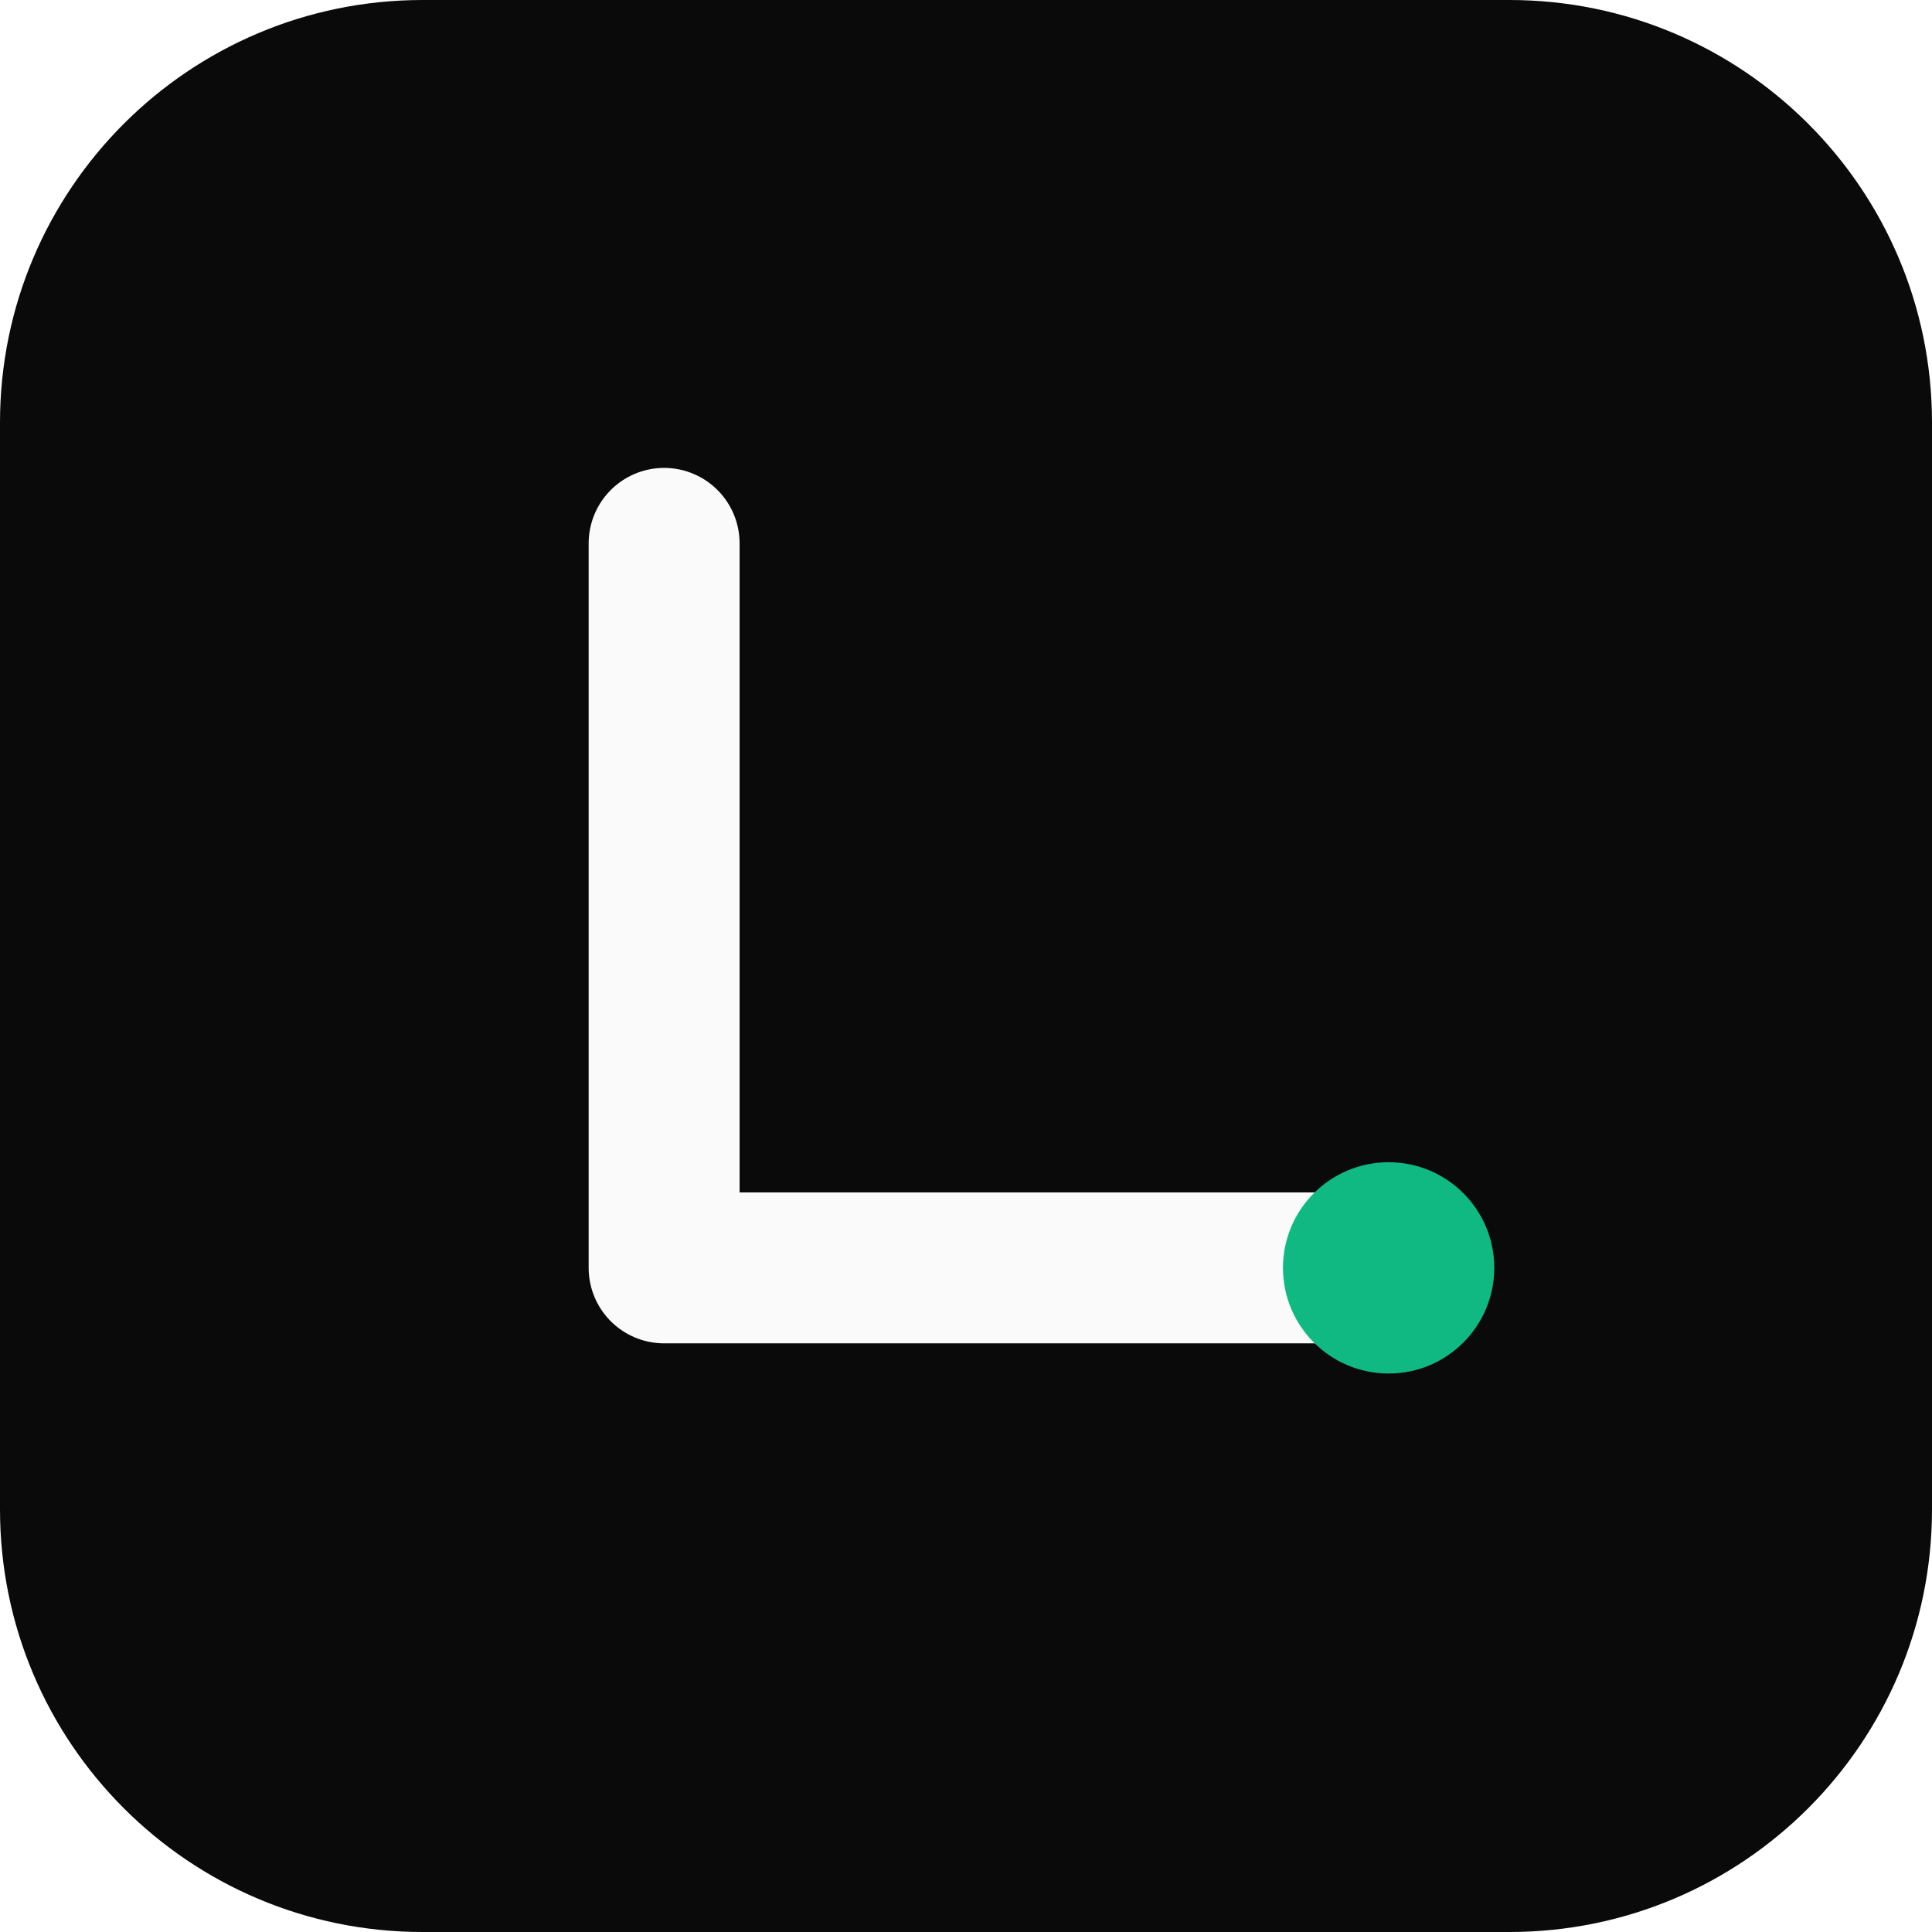
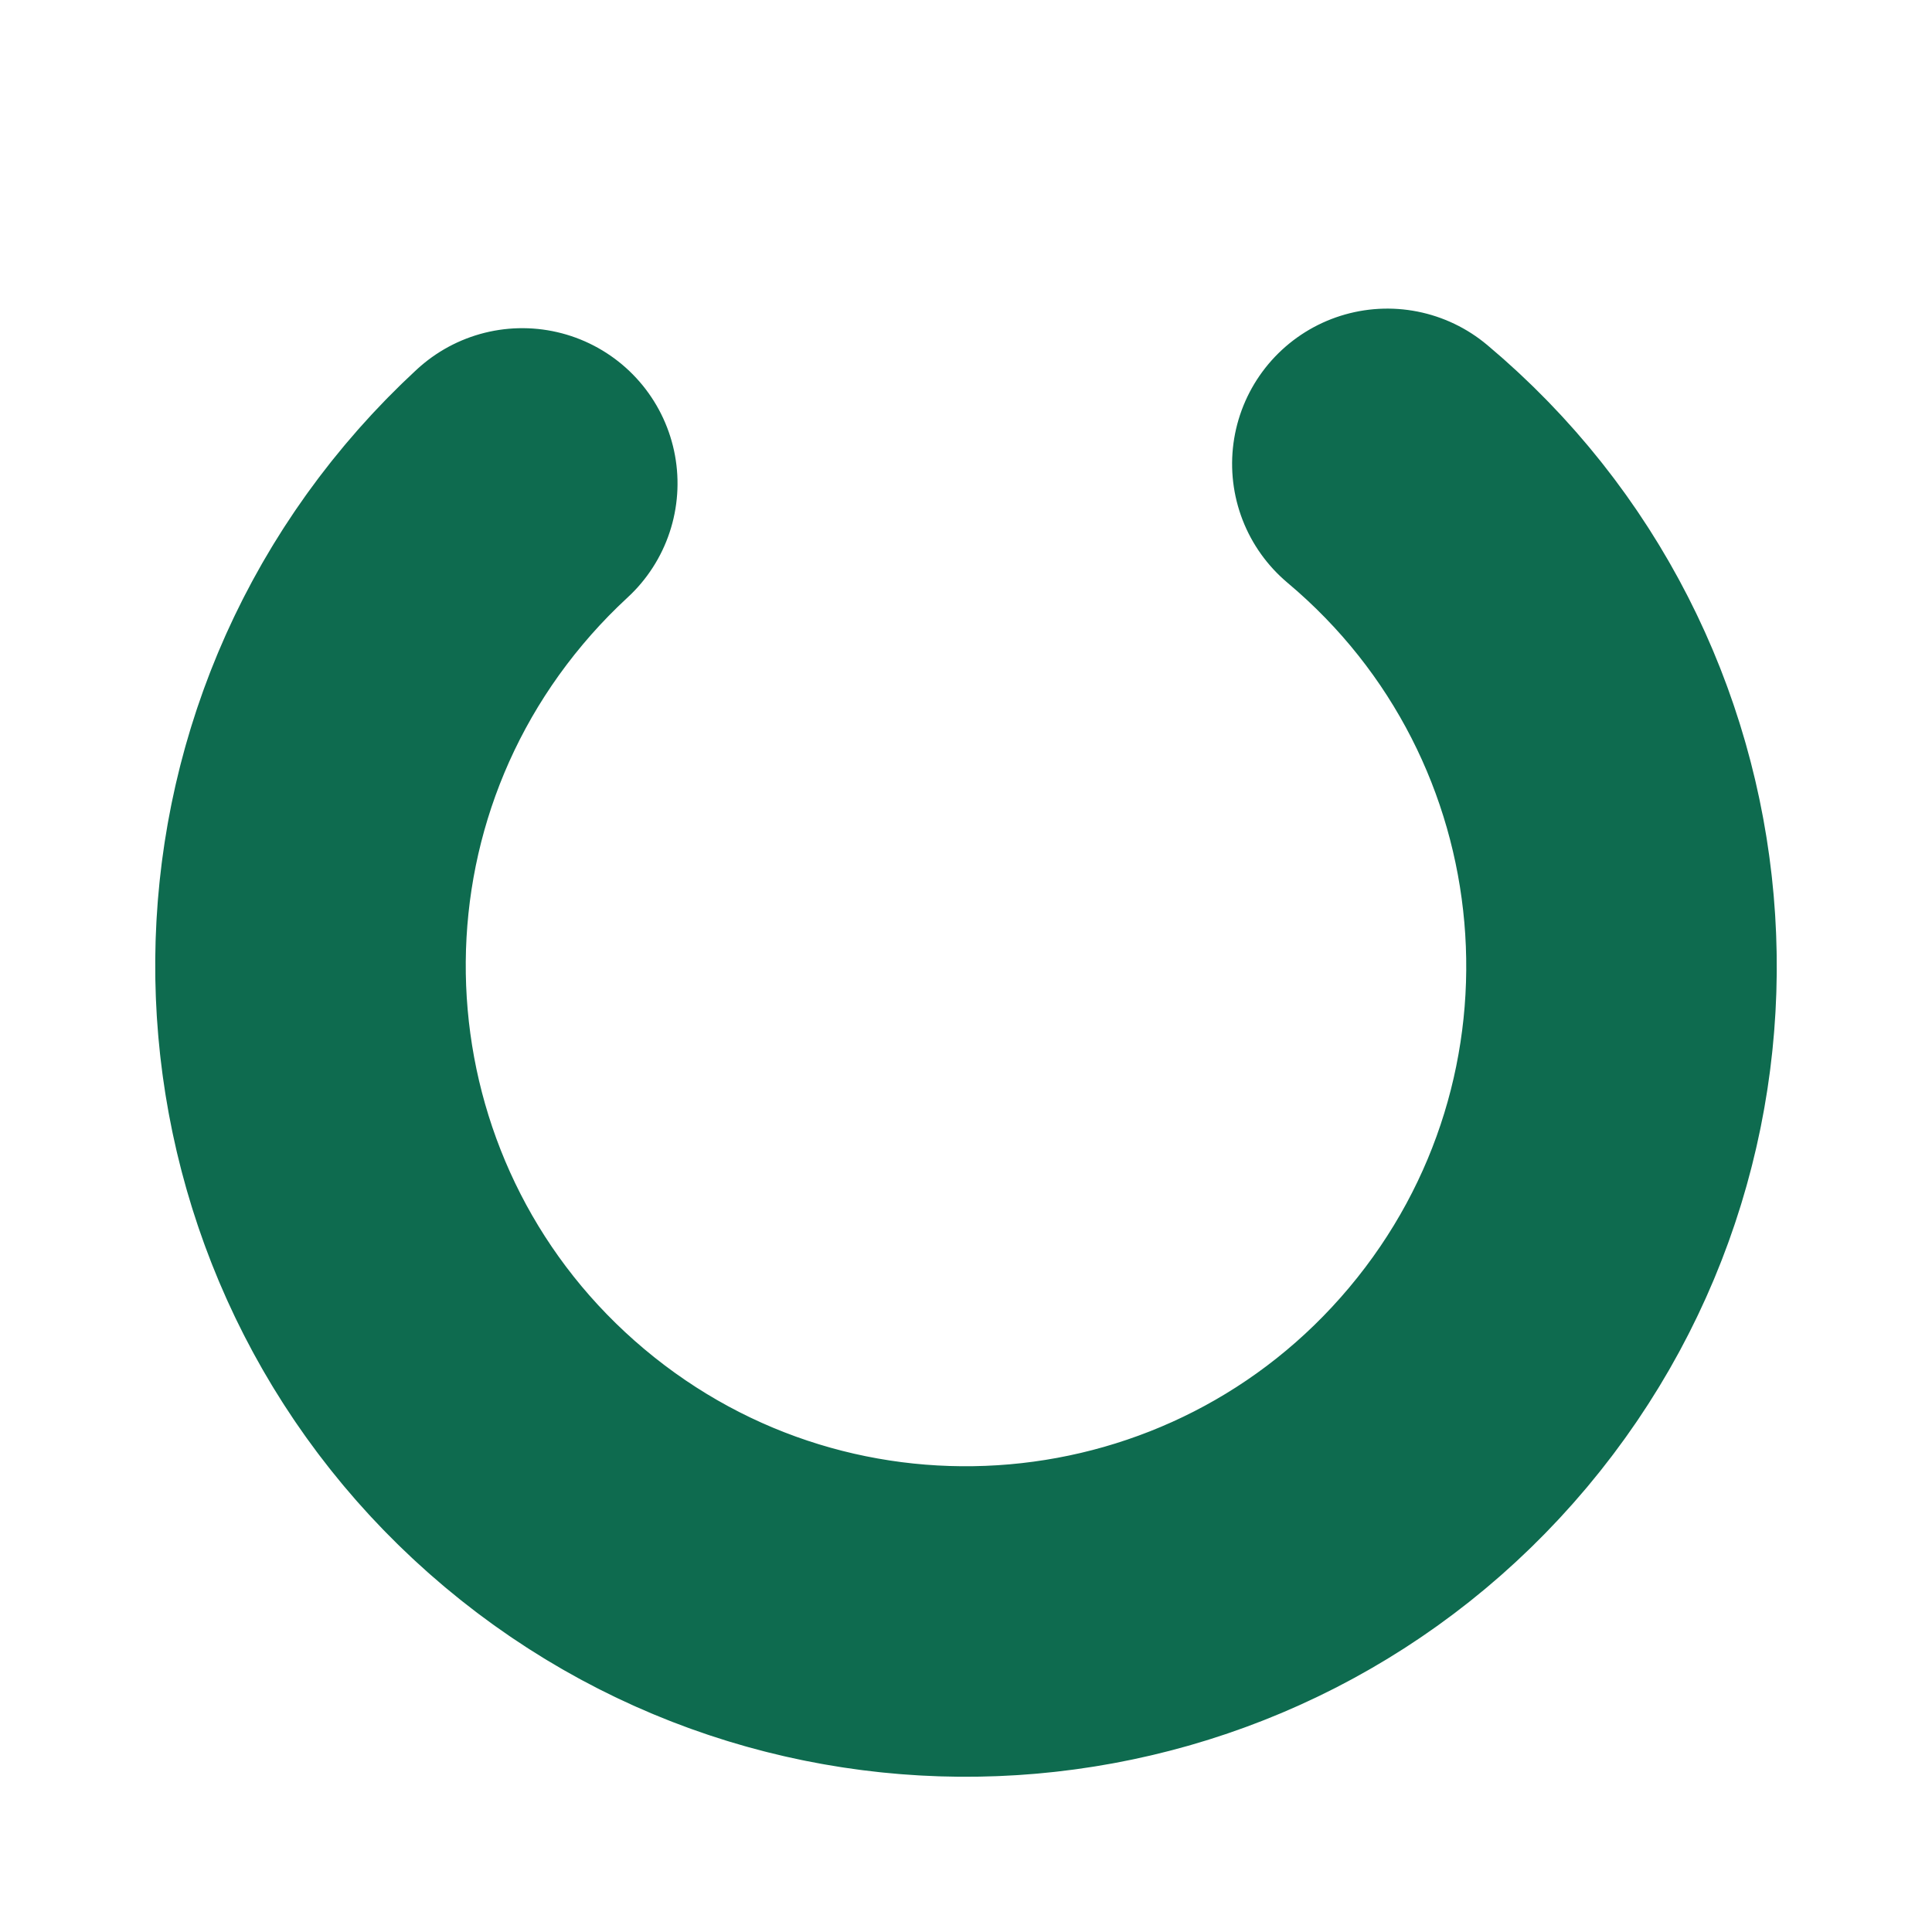
- <svg xmlns="http://www.w3.org/2000/svg" viewBox="0 0 64 64" width="64" height="64">
-   <rect width="64" height="64" rx="14" fill="#0a0a0a" />
-   <path d="M 22 18 V 42 H 46" stroke="#fafafa" stroke-width="5" stroke-linecap="round" stroke-linejoin="round" fill="none" />
-   <circle cx="46" cy="42" r="3.5" fill="#10b981" />
+ <svg xmlns="http://www.w3.org/2000/svg" viewBox="0 0 28 28" width="64" height="64">
+   <circle cx="14" cy="14" r="9.5" fill="none" stroke="#0E6B4F" stroke-width="4.5" stroke-linecap="round" stroke-dasharray="46 14" transform="rotate(-50 14 14)" />
</svg>
